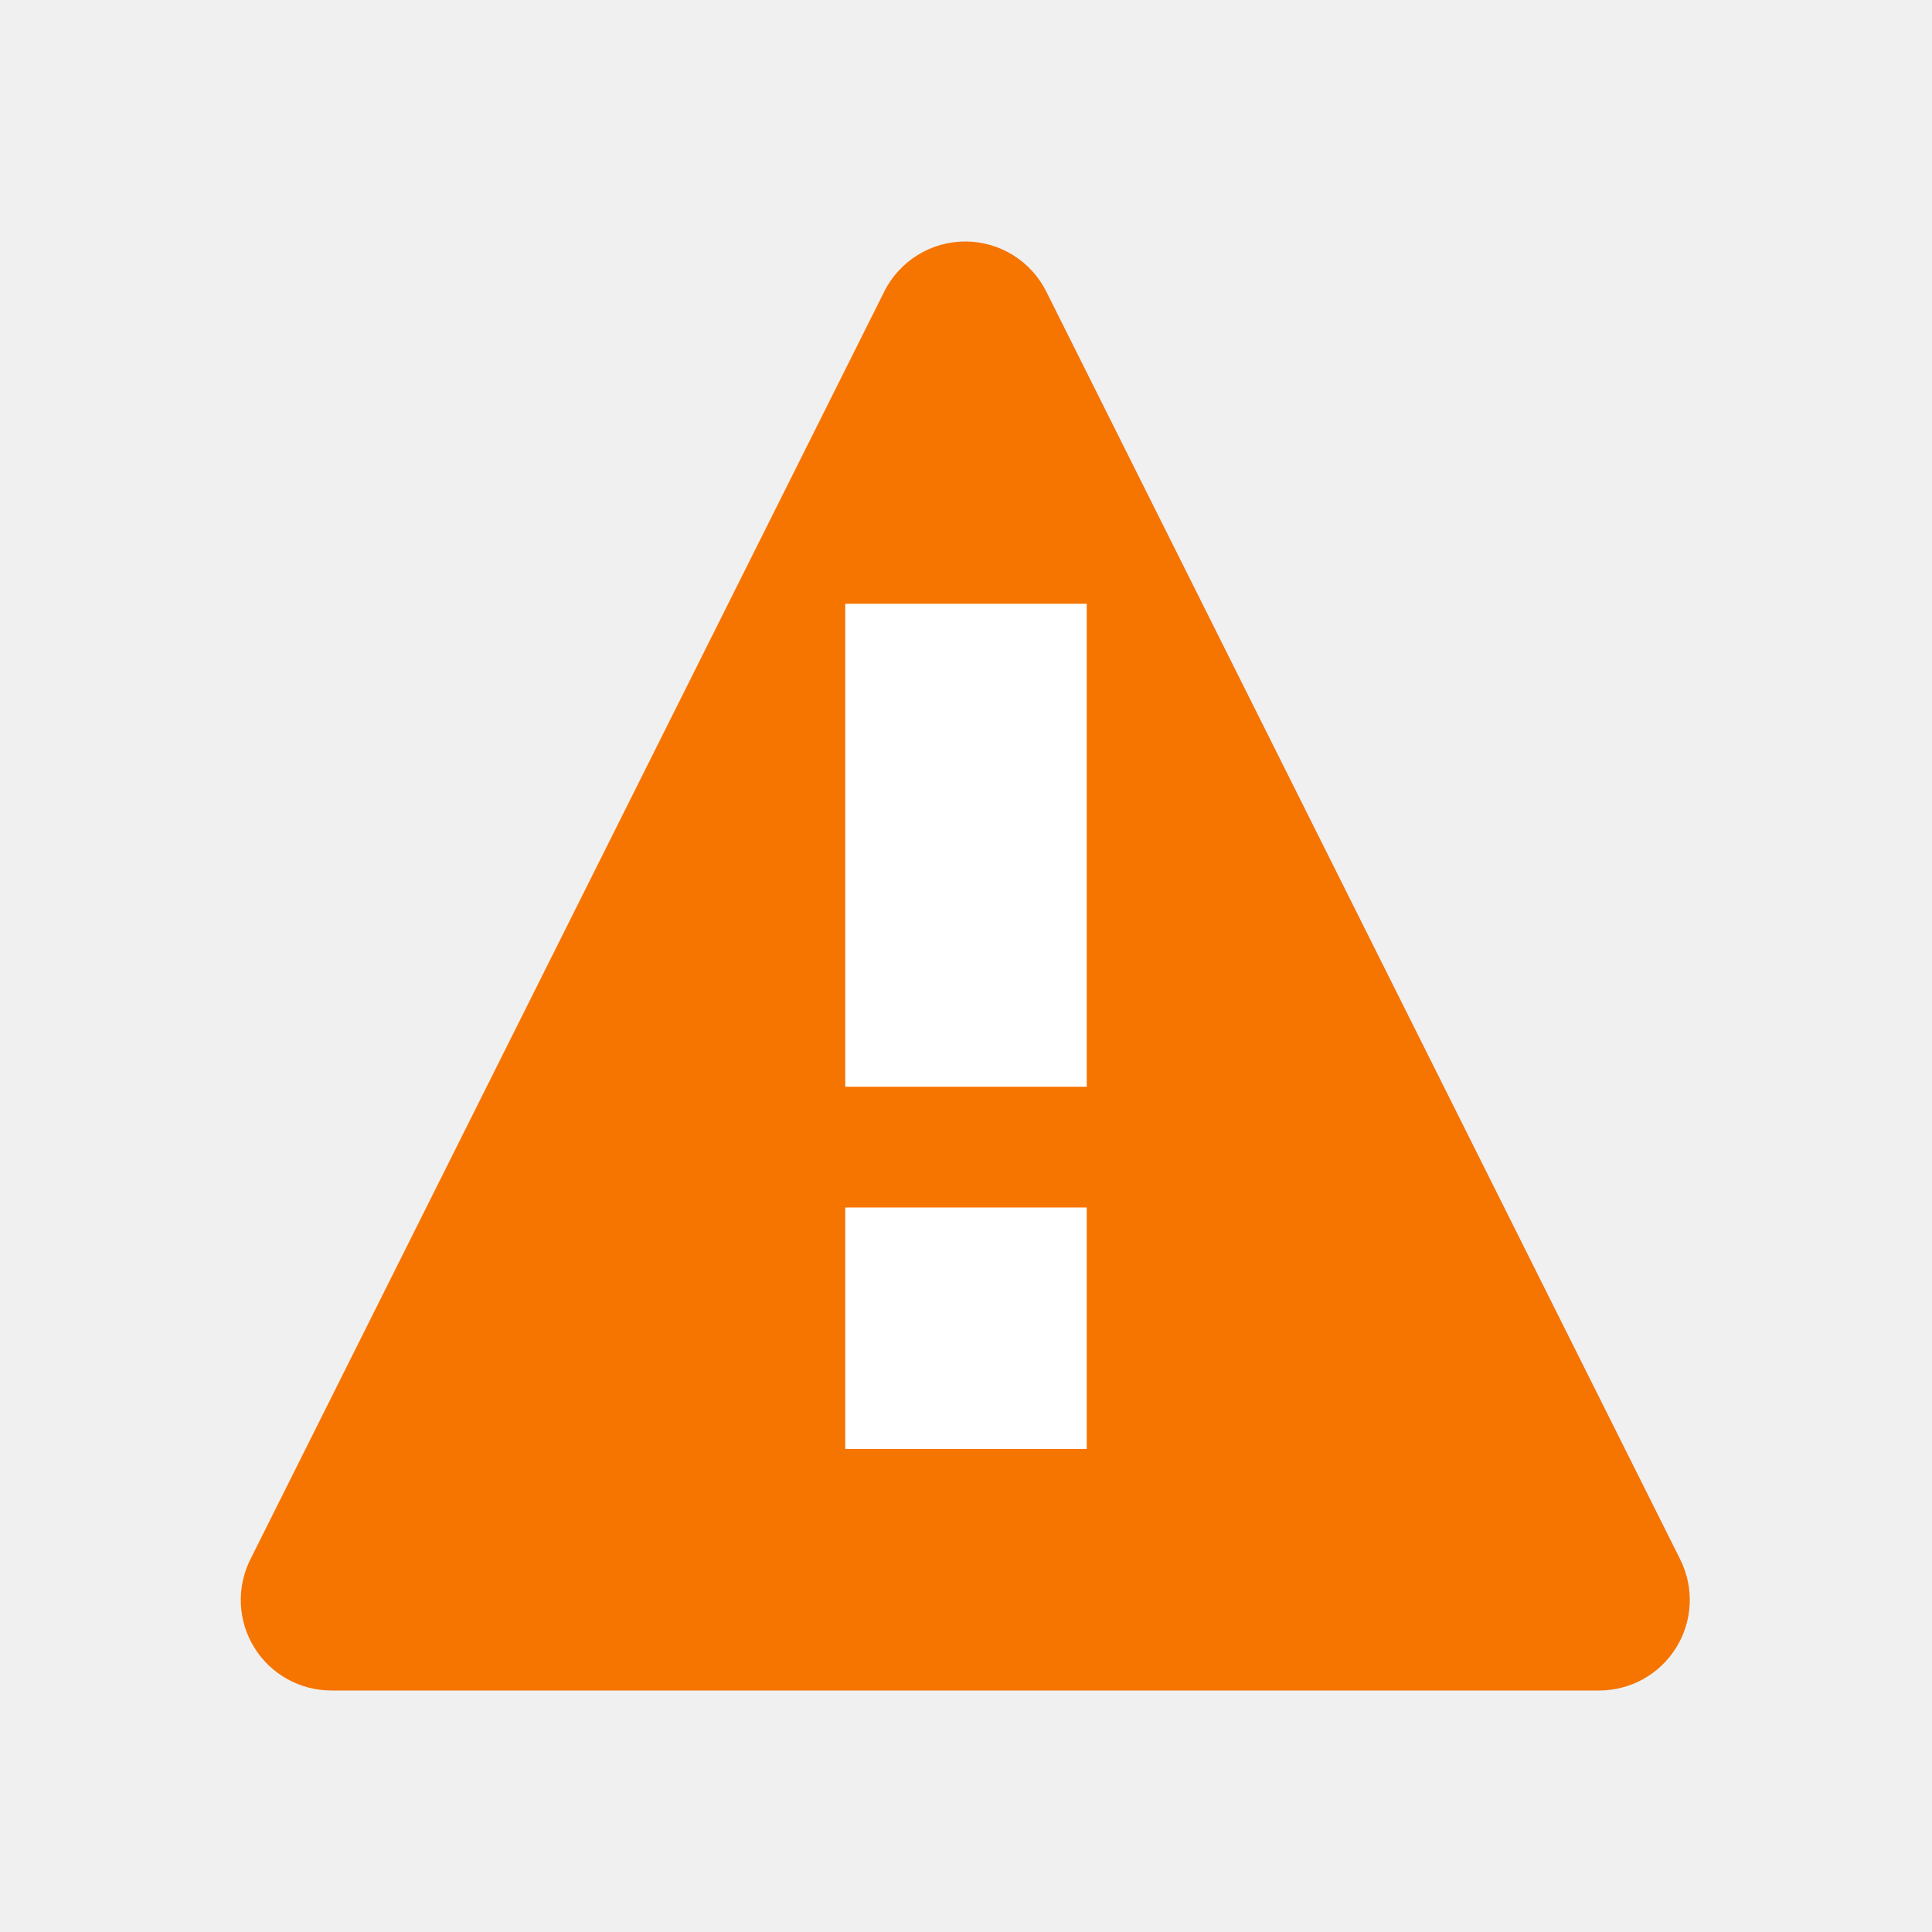
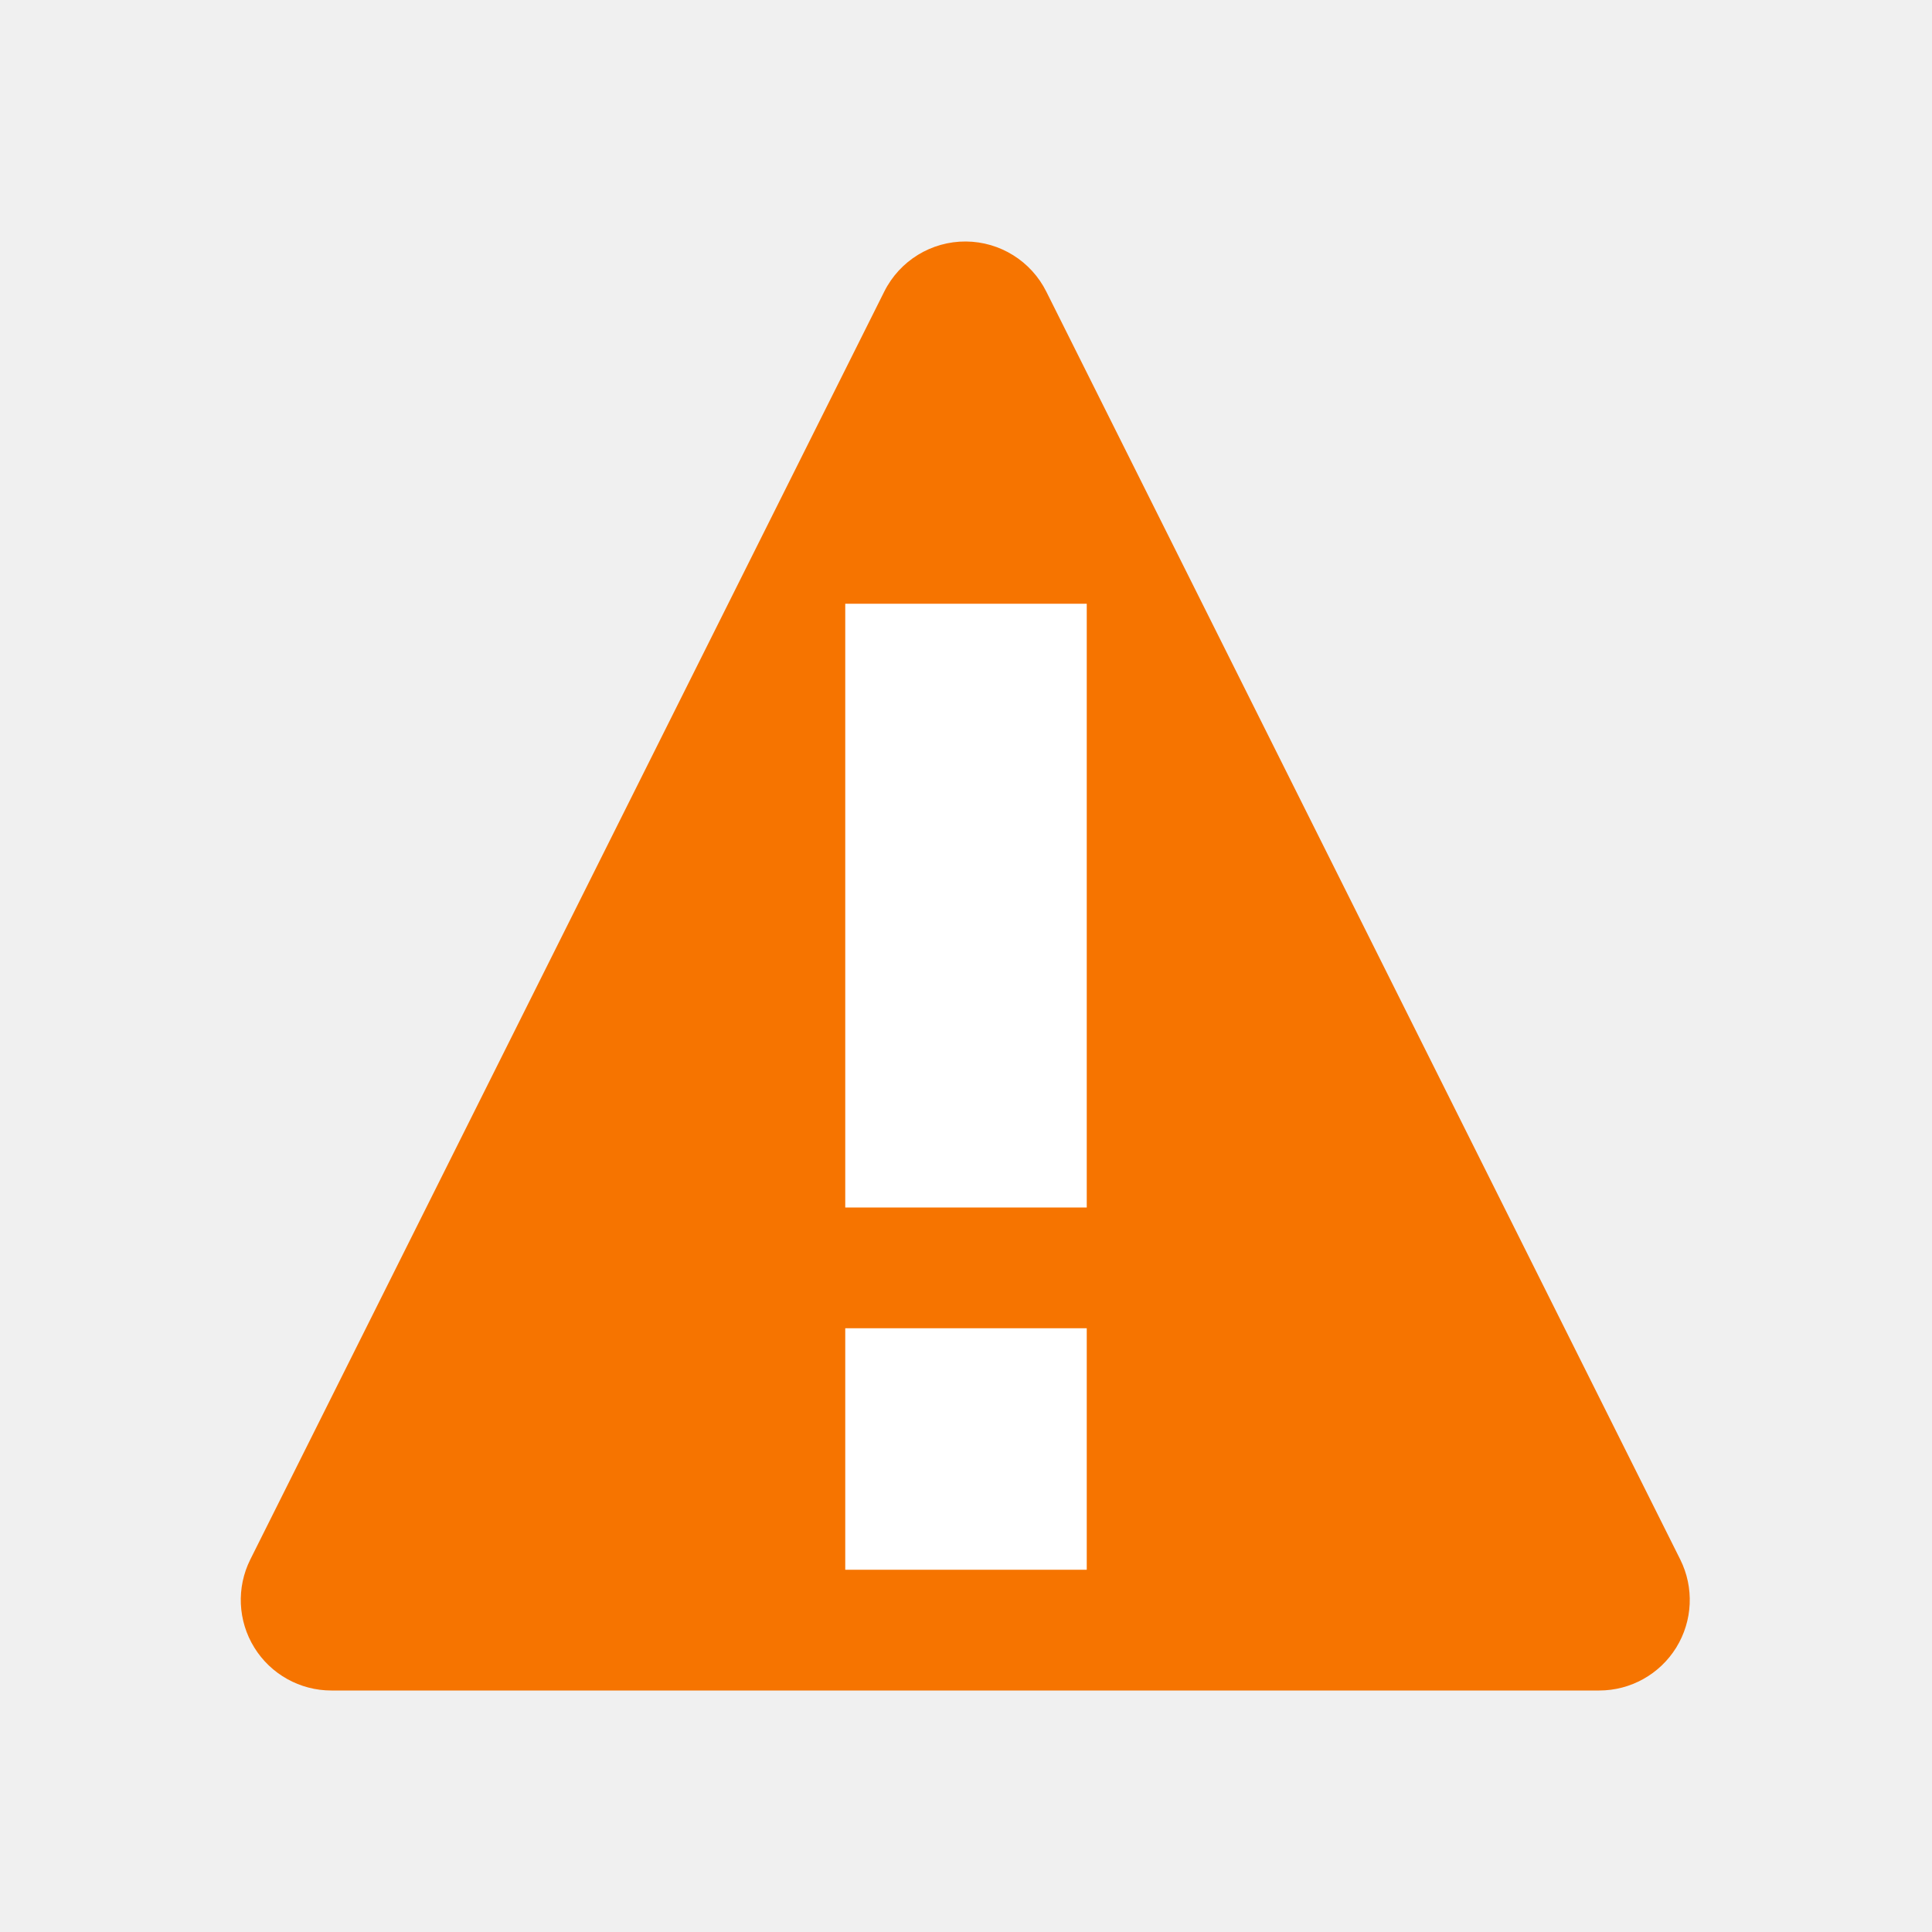
<svg xmlns="http://www.w3.org/2000/svg" version="1.1" viewBox="0 0 16 16">
  <style type="text/css" id="current-color-scheme">
    .ColorScheme-NeutralText {
      color:#f67400;
    }
  </style>
  <path class="ColorScheme-NeutralText" d="m8 2a.75.75 0 00-.677.415l-5.25 10.5a.75.75 0 00.671 1.085h10.5a.75.75 0 00.671-1.085l-5.25-10.5a.75.75 0 00-.665-.415z" fill="currentColor" />
-   <path d="m7 5v4h2v-4zm0 5v2h2v-2z" fill="#fff" />
+   <path d="M7 5v5h2v-5zm0 6v2h2v-2z" fill="#fff" />
</svg>
